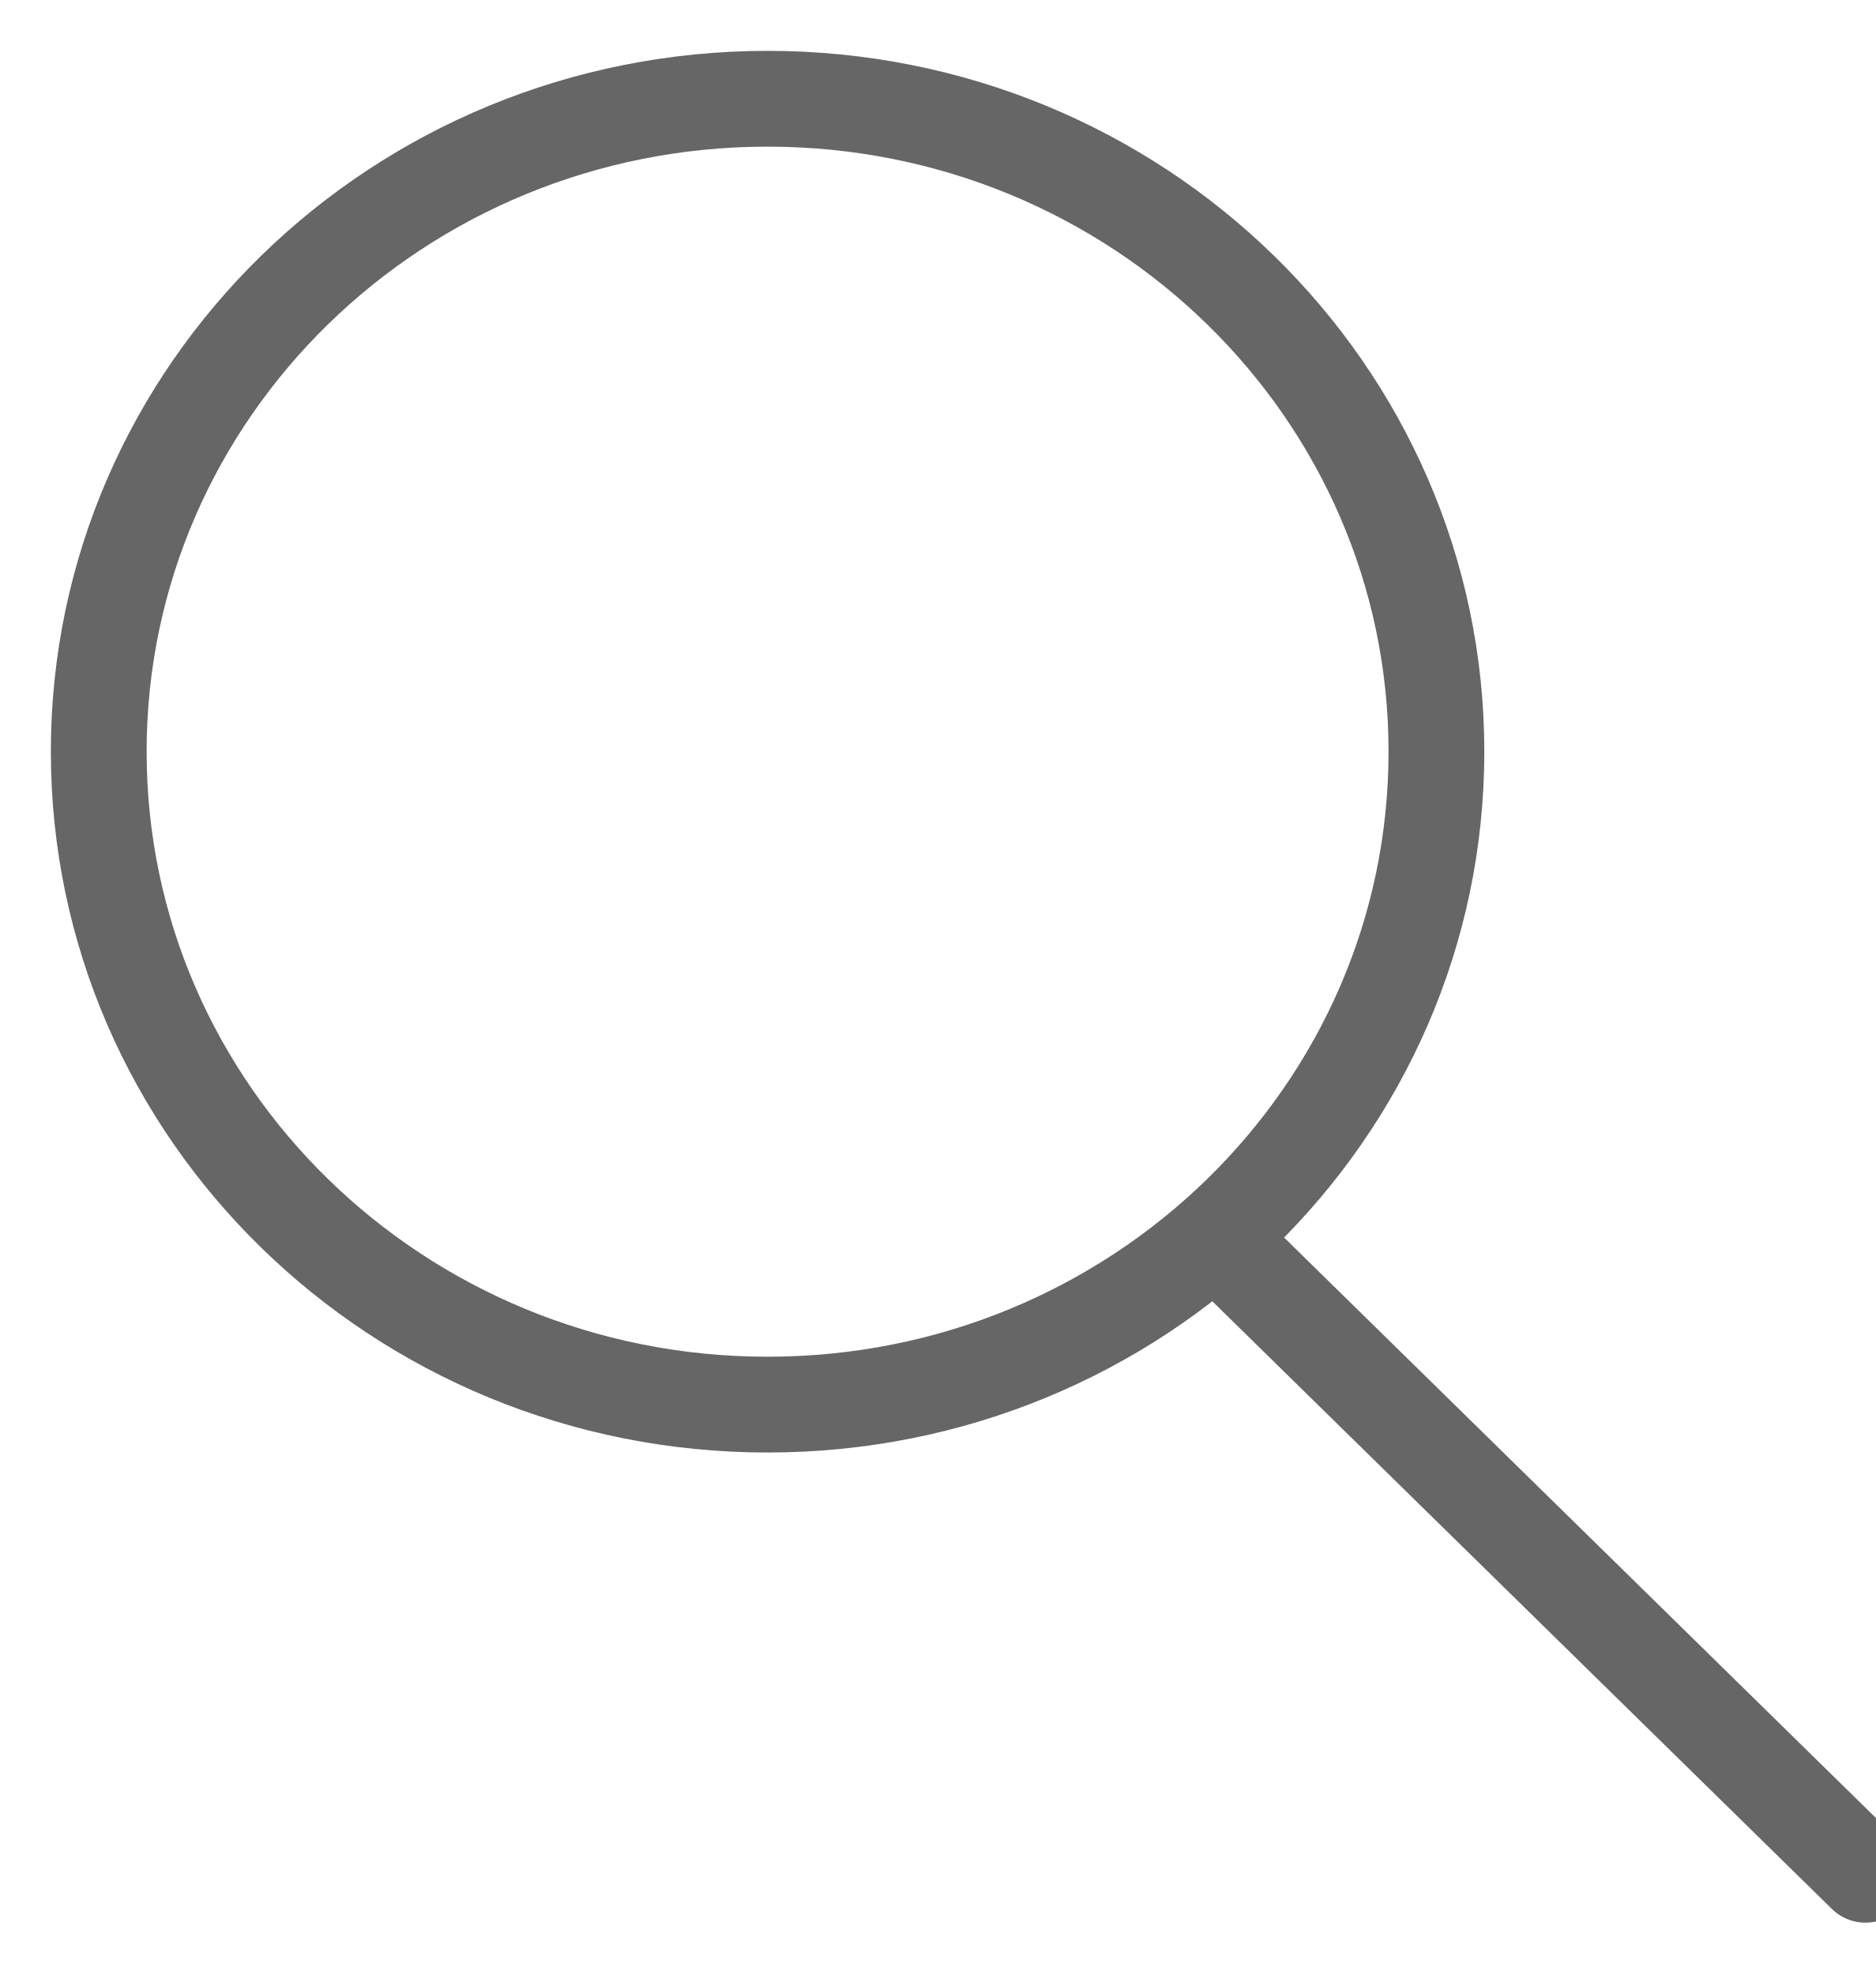
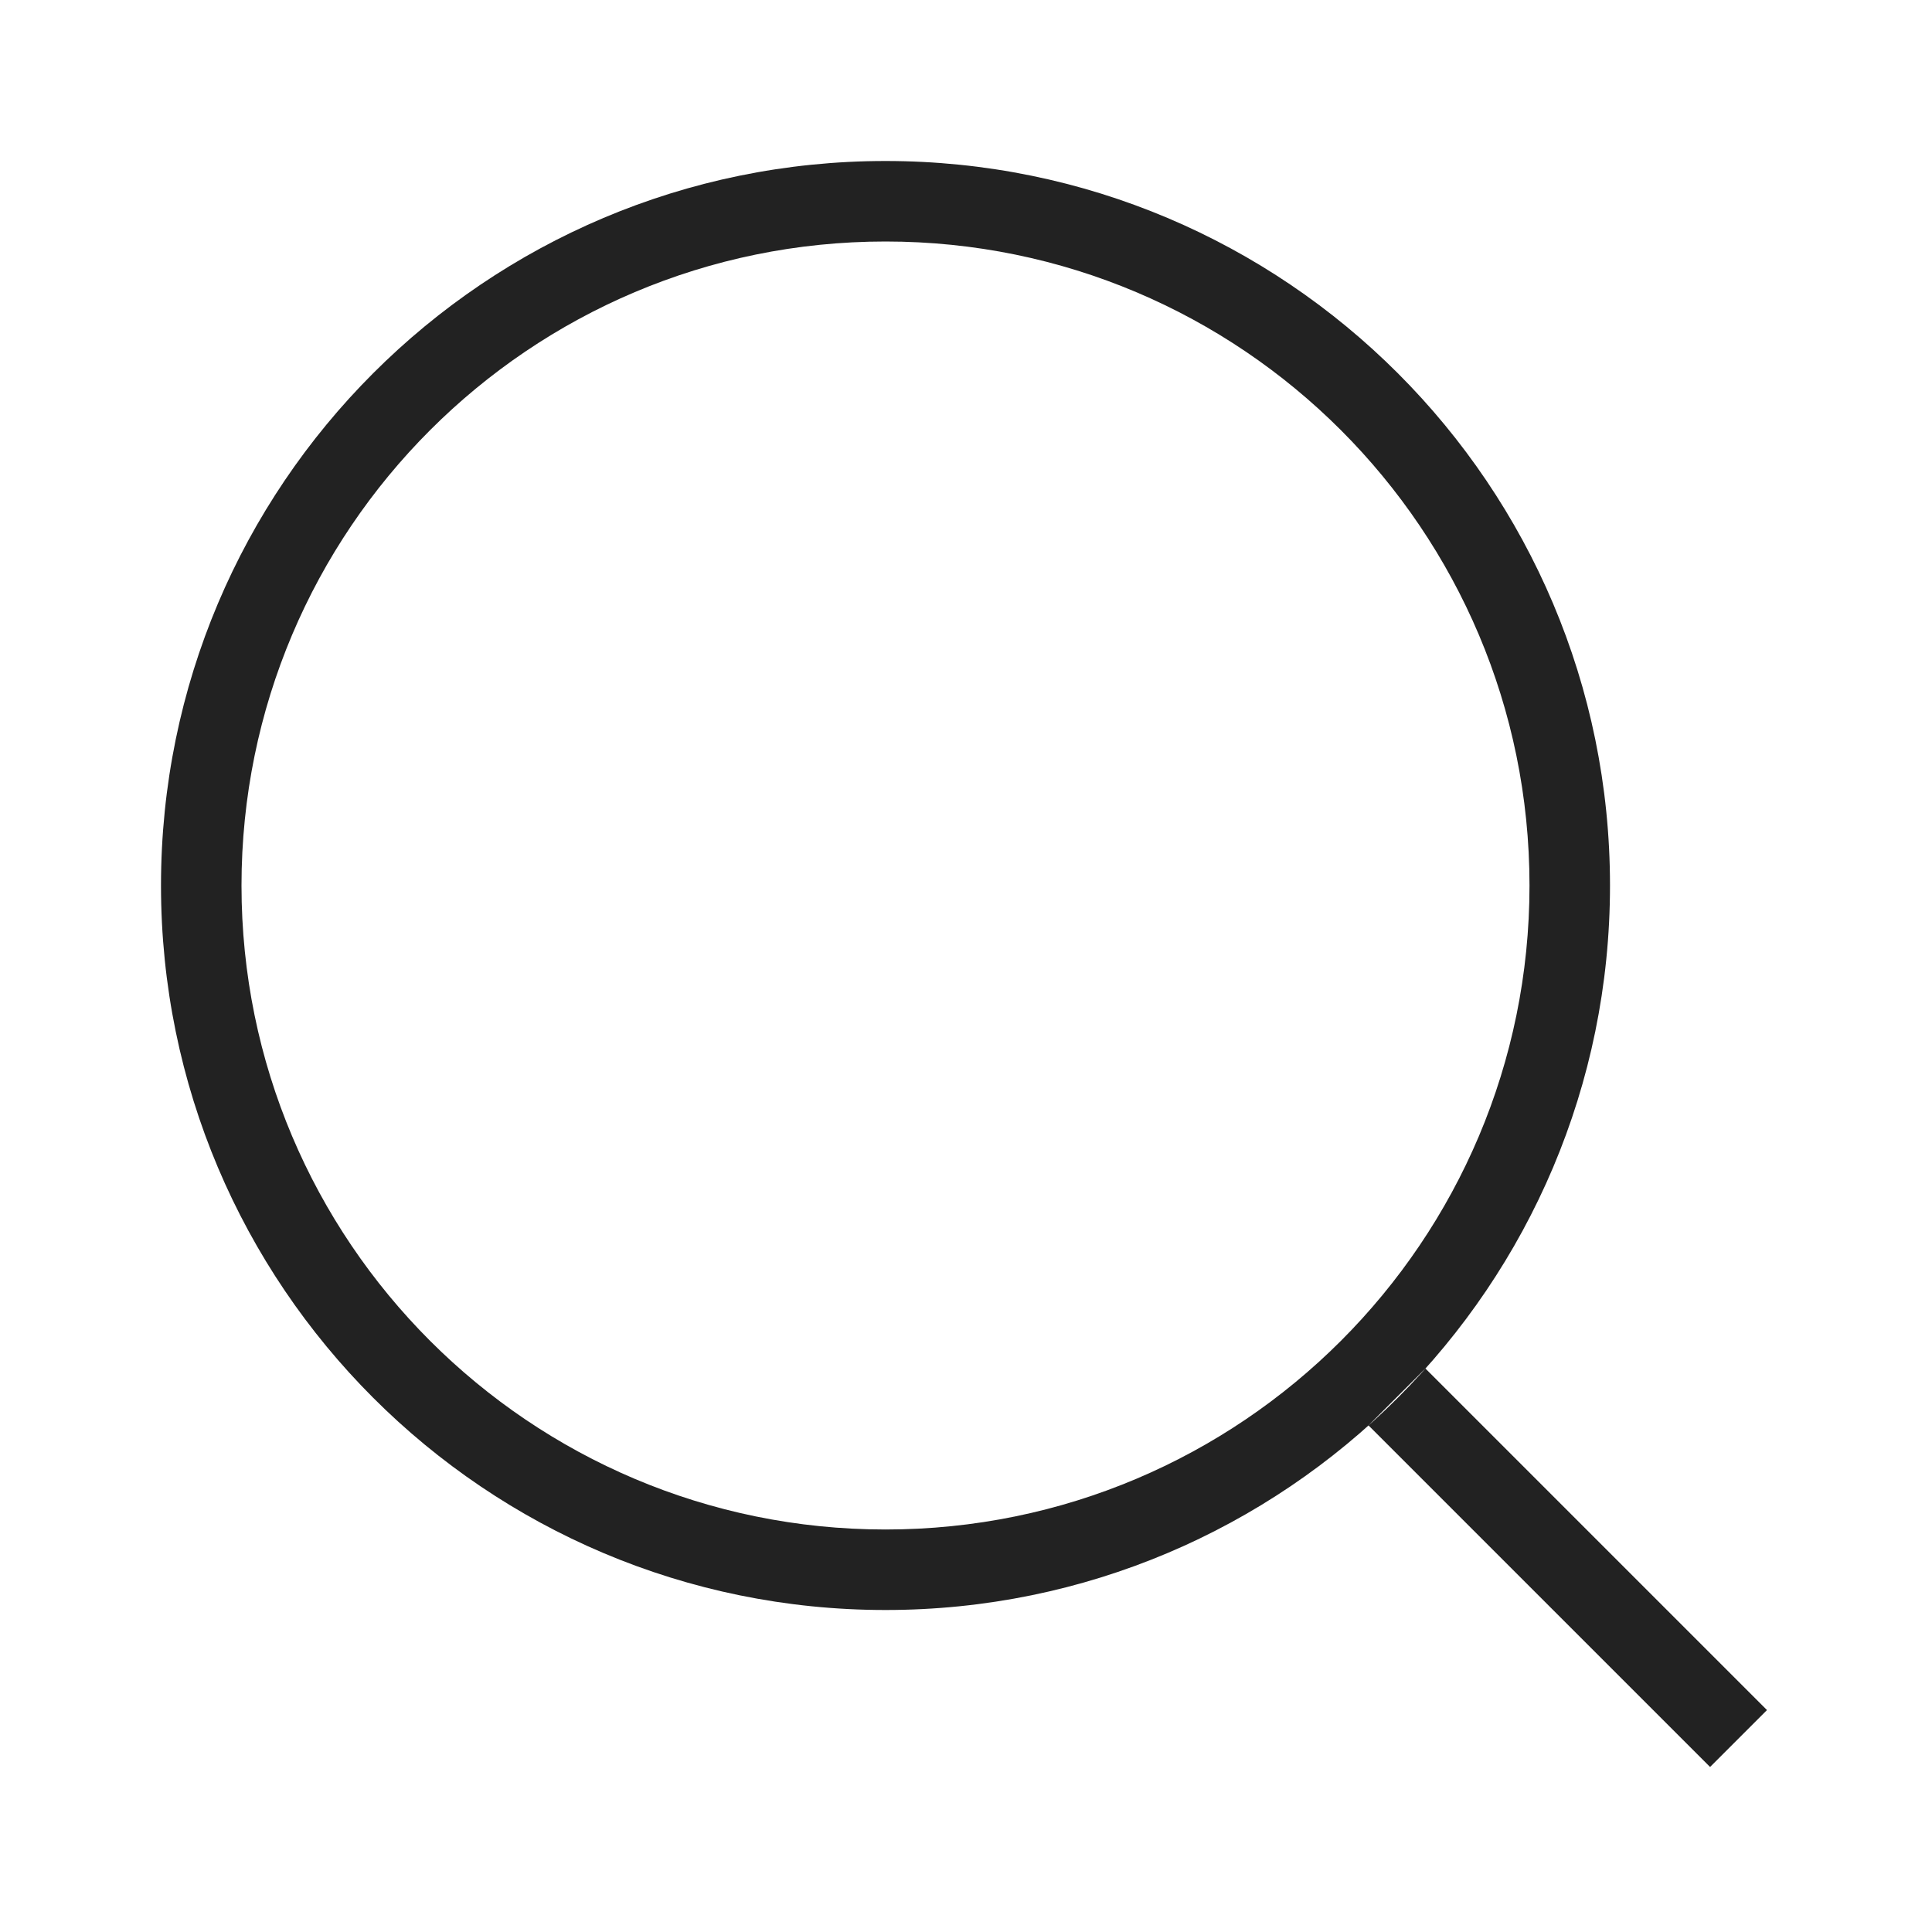
- <svg xmlns="http://www.w3.org/2000/svg" width="19" height="20" viewBox="0 0 19 20">
-   <g fill="none" fill-rule="evenodd" stroke="#666" stroke-linecap="round" stroke-linejoin="round" stroke-width=".97" transform="translate(1 1)">
-     <ellipse cx="6.774" cy="6.612" rx="6.774" ry="6.612" />
-     <path d="M11.54 11.755l6.353 6.23" />
+ <svg xmlns="http://www.w3.org/2000/svg" xmlns:xlink="http://www.w3.org/1999/xlink" width="24" height="24">
+   <defs>
+     <path d="M11 19a8 8 0 1 0 0-16 8 8 0 0 0 0 16zm0 1a9 9 0 1 1 0-18 9 9 0 0 1 0 18zm6.707-3l4.243 4.243-.707.707L17 17.707l.707-.707z" id="prefix__a" />
+   </defs>
+   <g fill="none" fill-rule="evenodd">
+     <path d="M0 0h24v24H0z" />
+     <use fill="#222" xlink:href="#prefix__a" />
  </g>
</svg>
